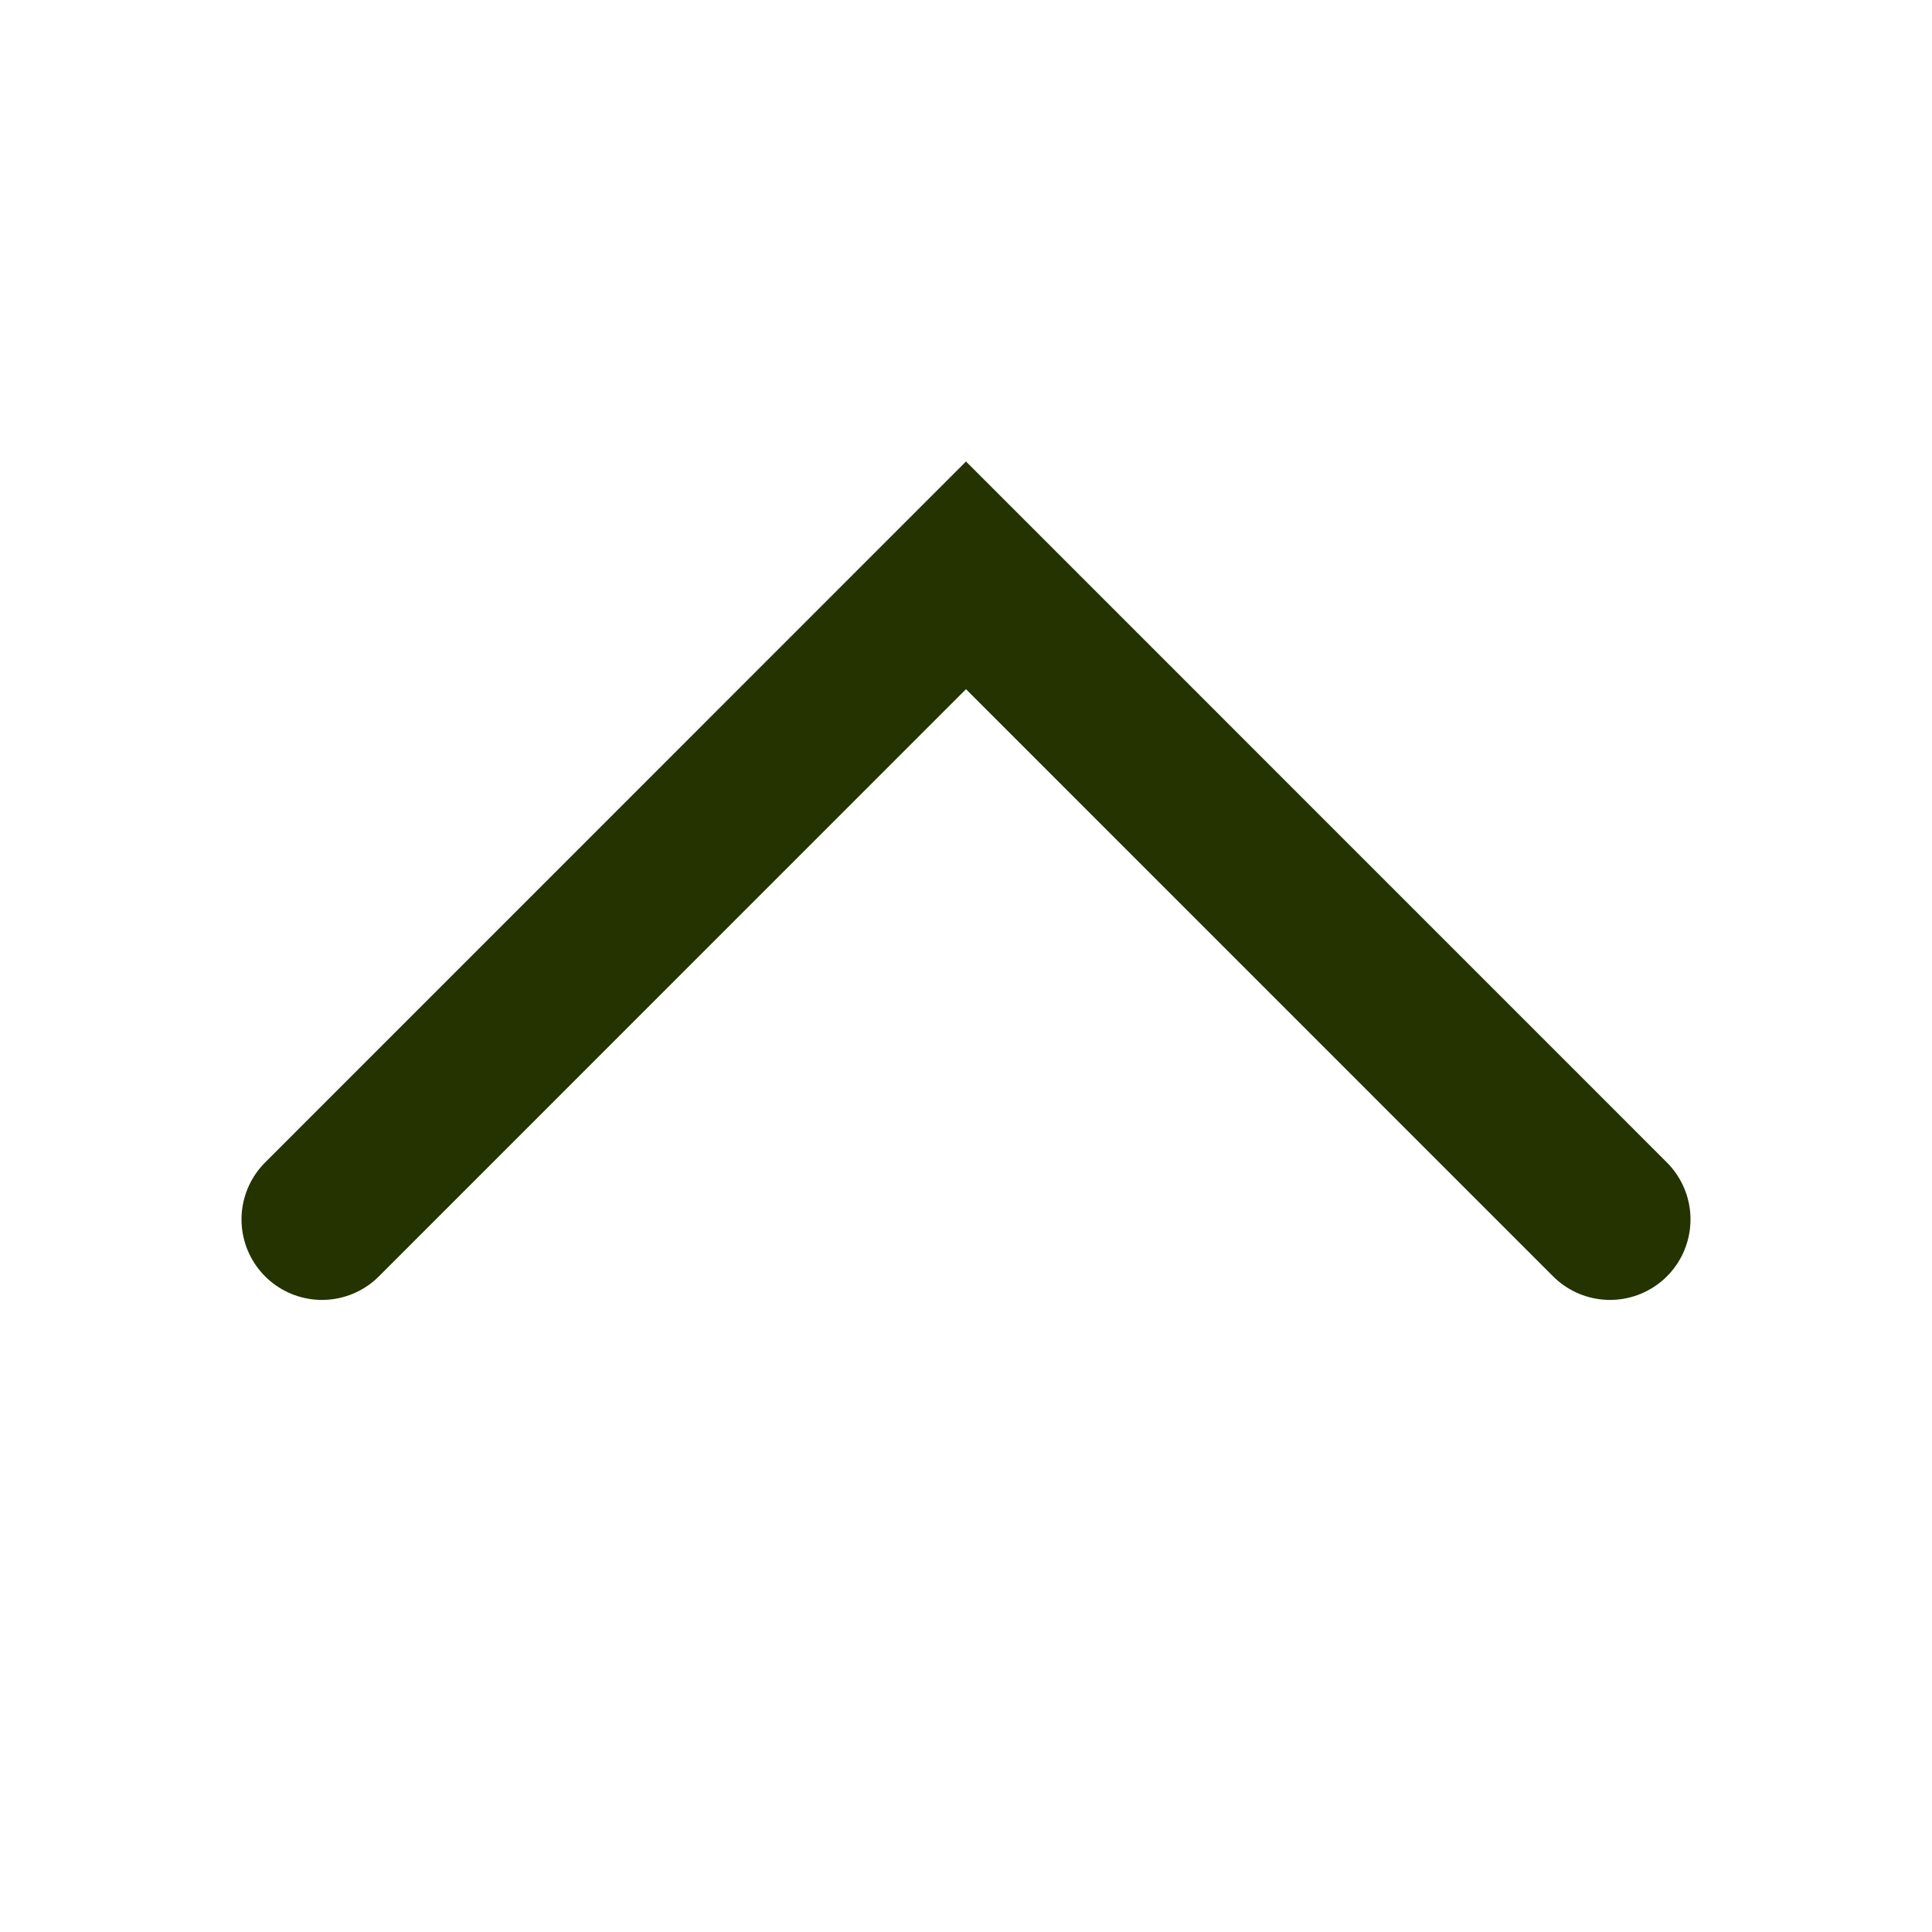
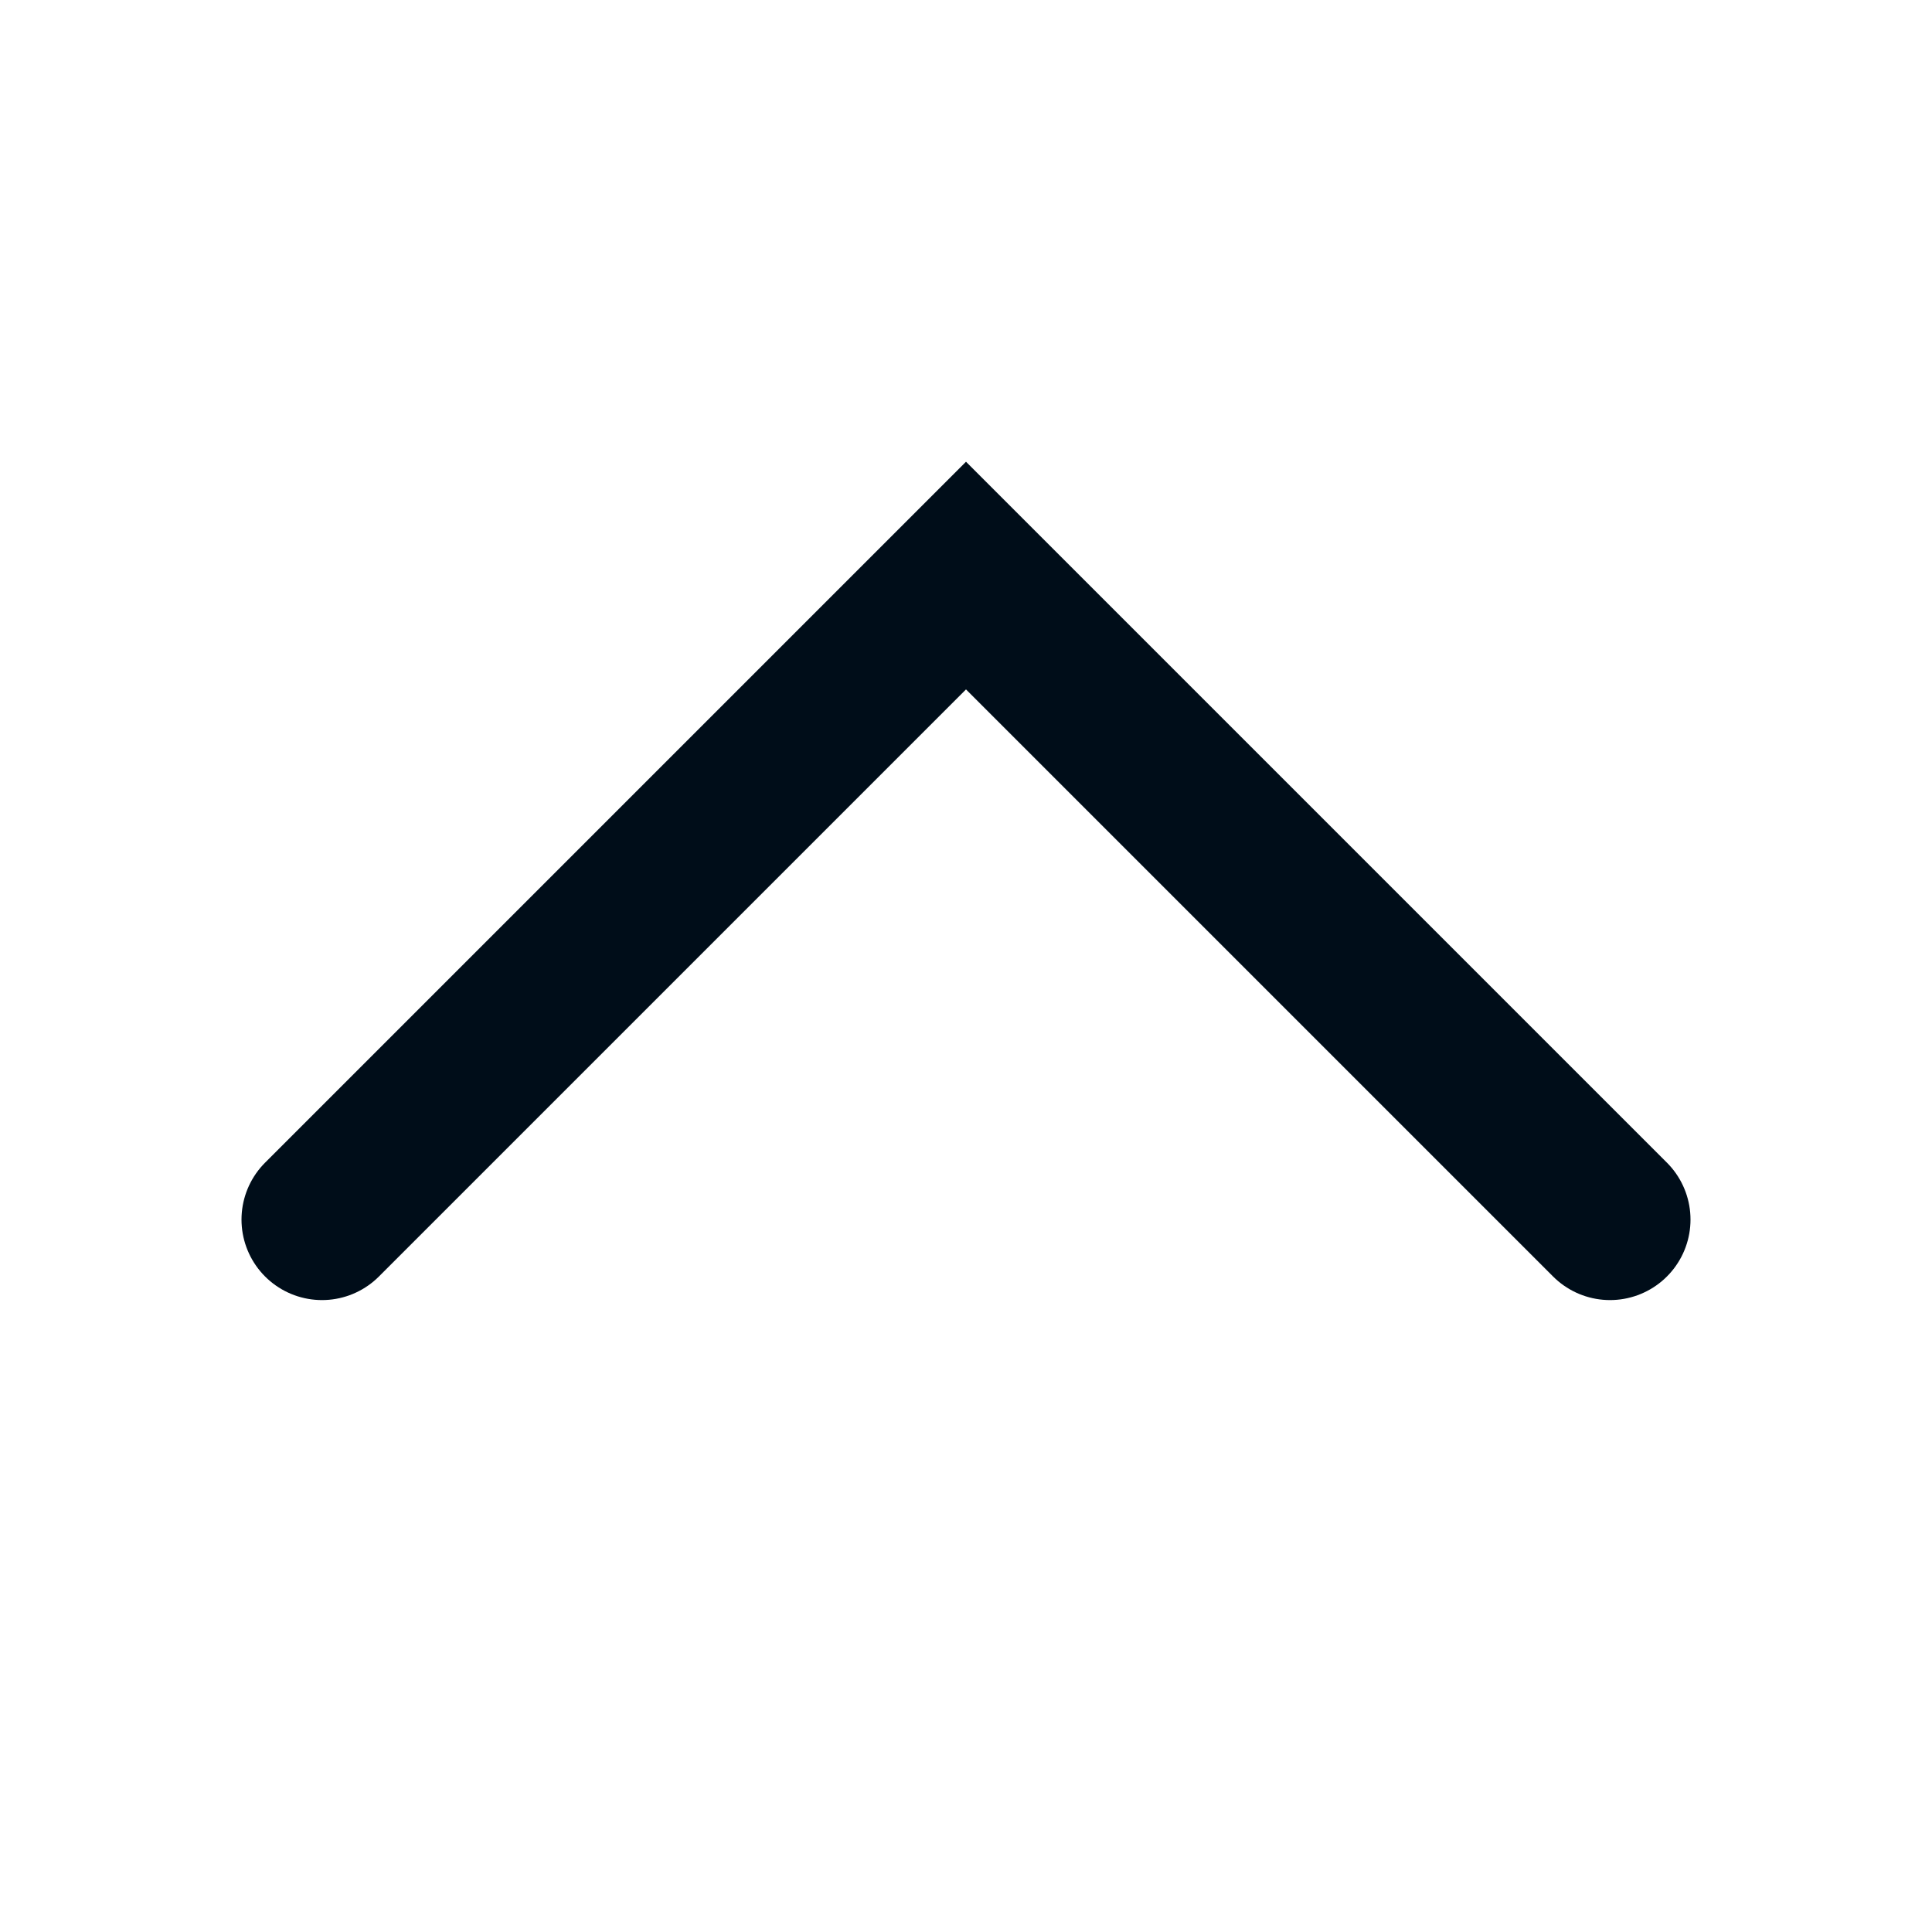
- <svg xmlns="http://www.w3.org/2000/svg" width="24" height="24" viewBox="0 0 24 24" fill="none">
-   <path d="M20 15.148L12 7.147L4 15.148" stroke="#253300" stroke-width="2" stroke-linecap="round" />
+ <svg xmlns="http://www.w3.org/2000/svg" version="1.1" id="Layer_1" x="0px" y="0px" viewBox="0 0 24 24" style="enable-background:new 0 0 24 24;" xml:space="preserve">
+   <style type="text/css">
+ 	.st0{fill:none;stroke:#000D19;stroke-width:2;stroke-linecap:round;}
+ </style>
+   <path class="st0" d="M20,15.15l-8-8l-8,8" />
</svg>
